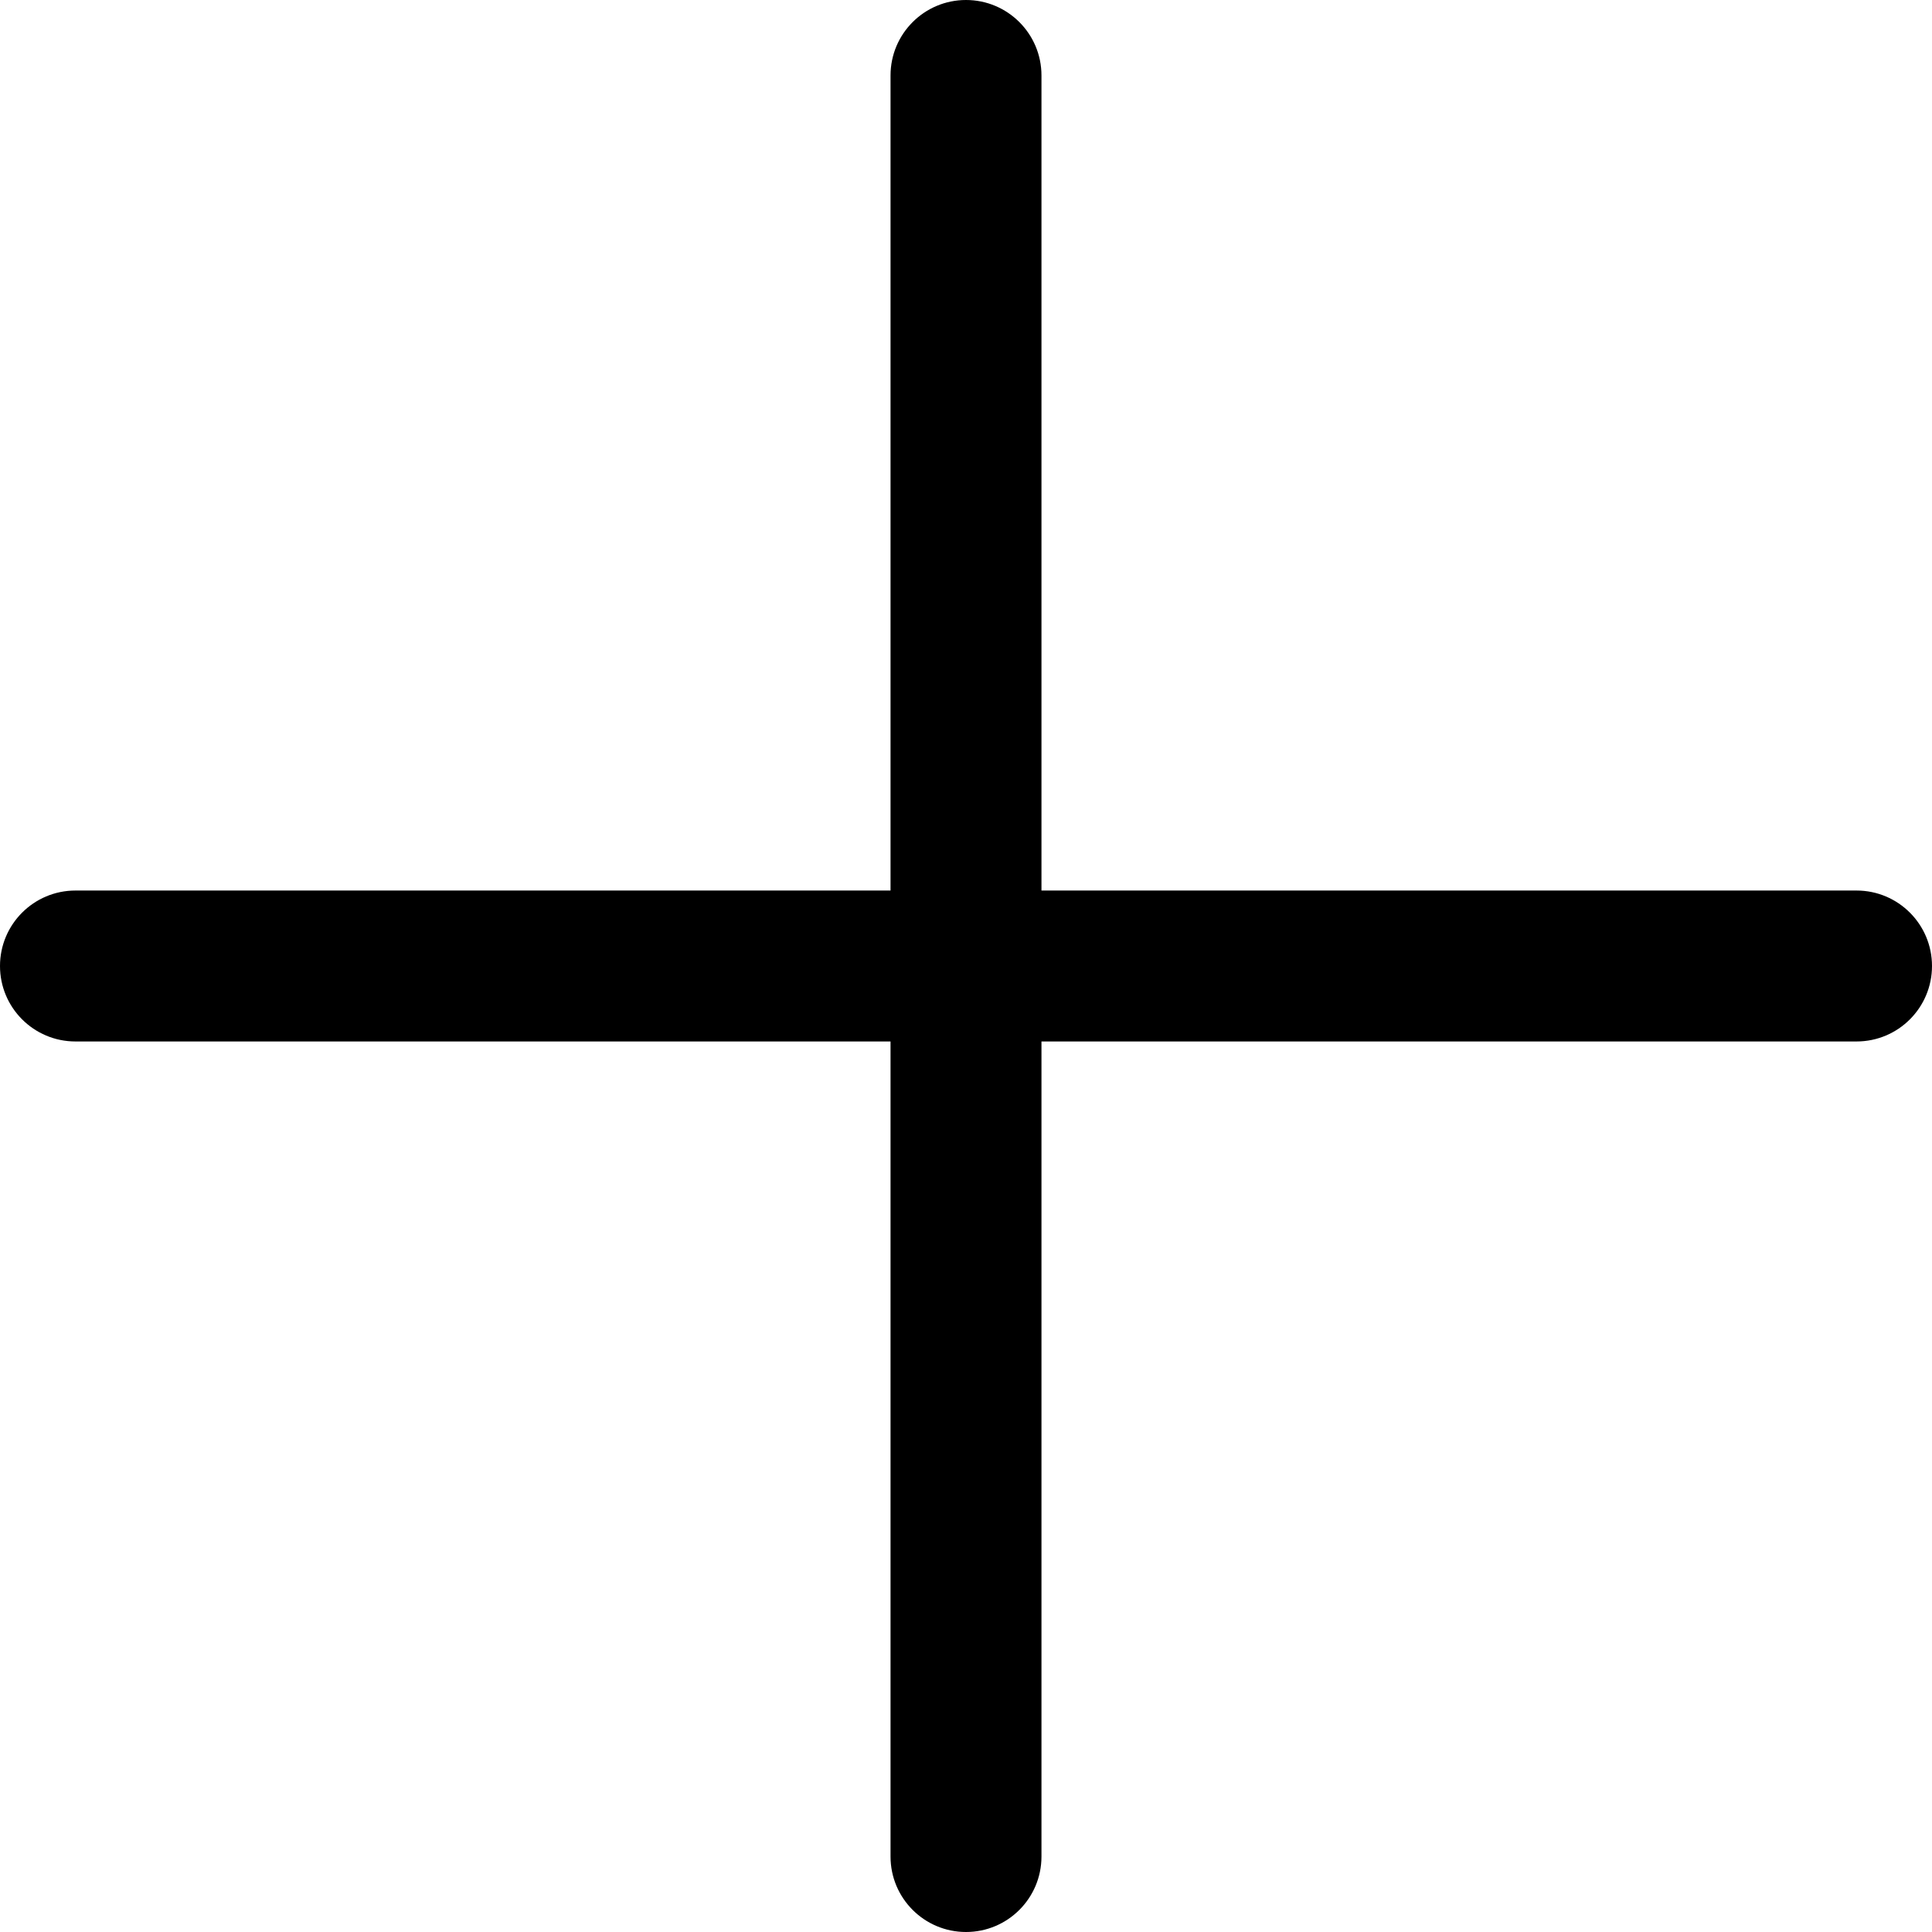
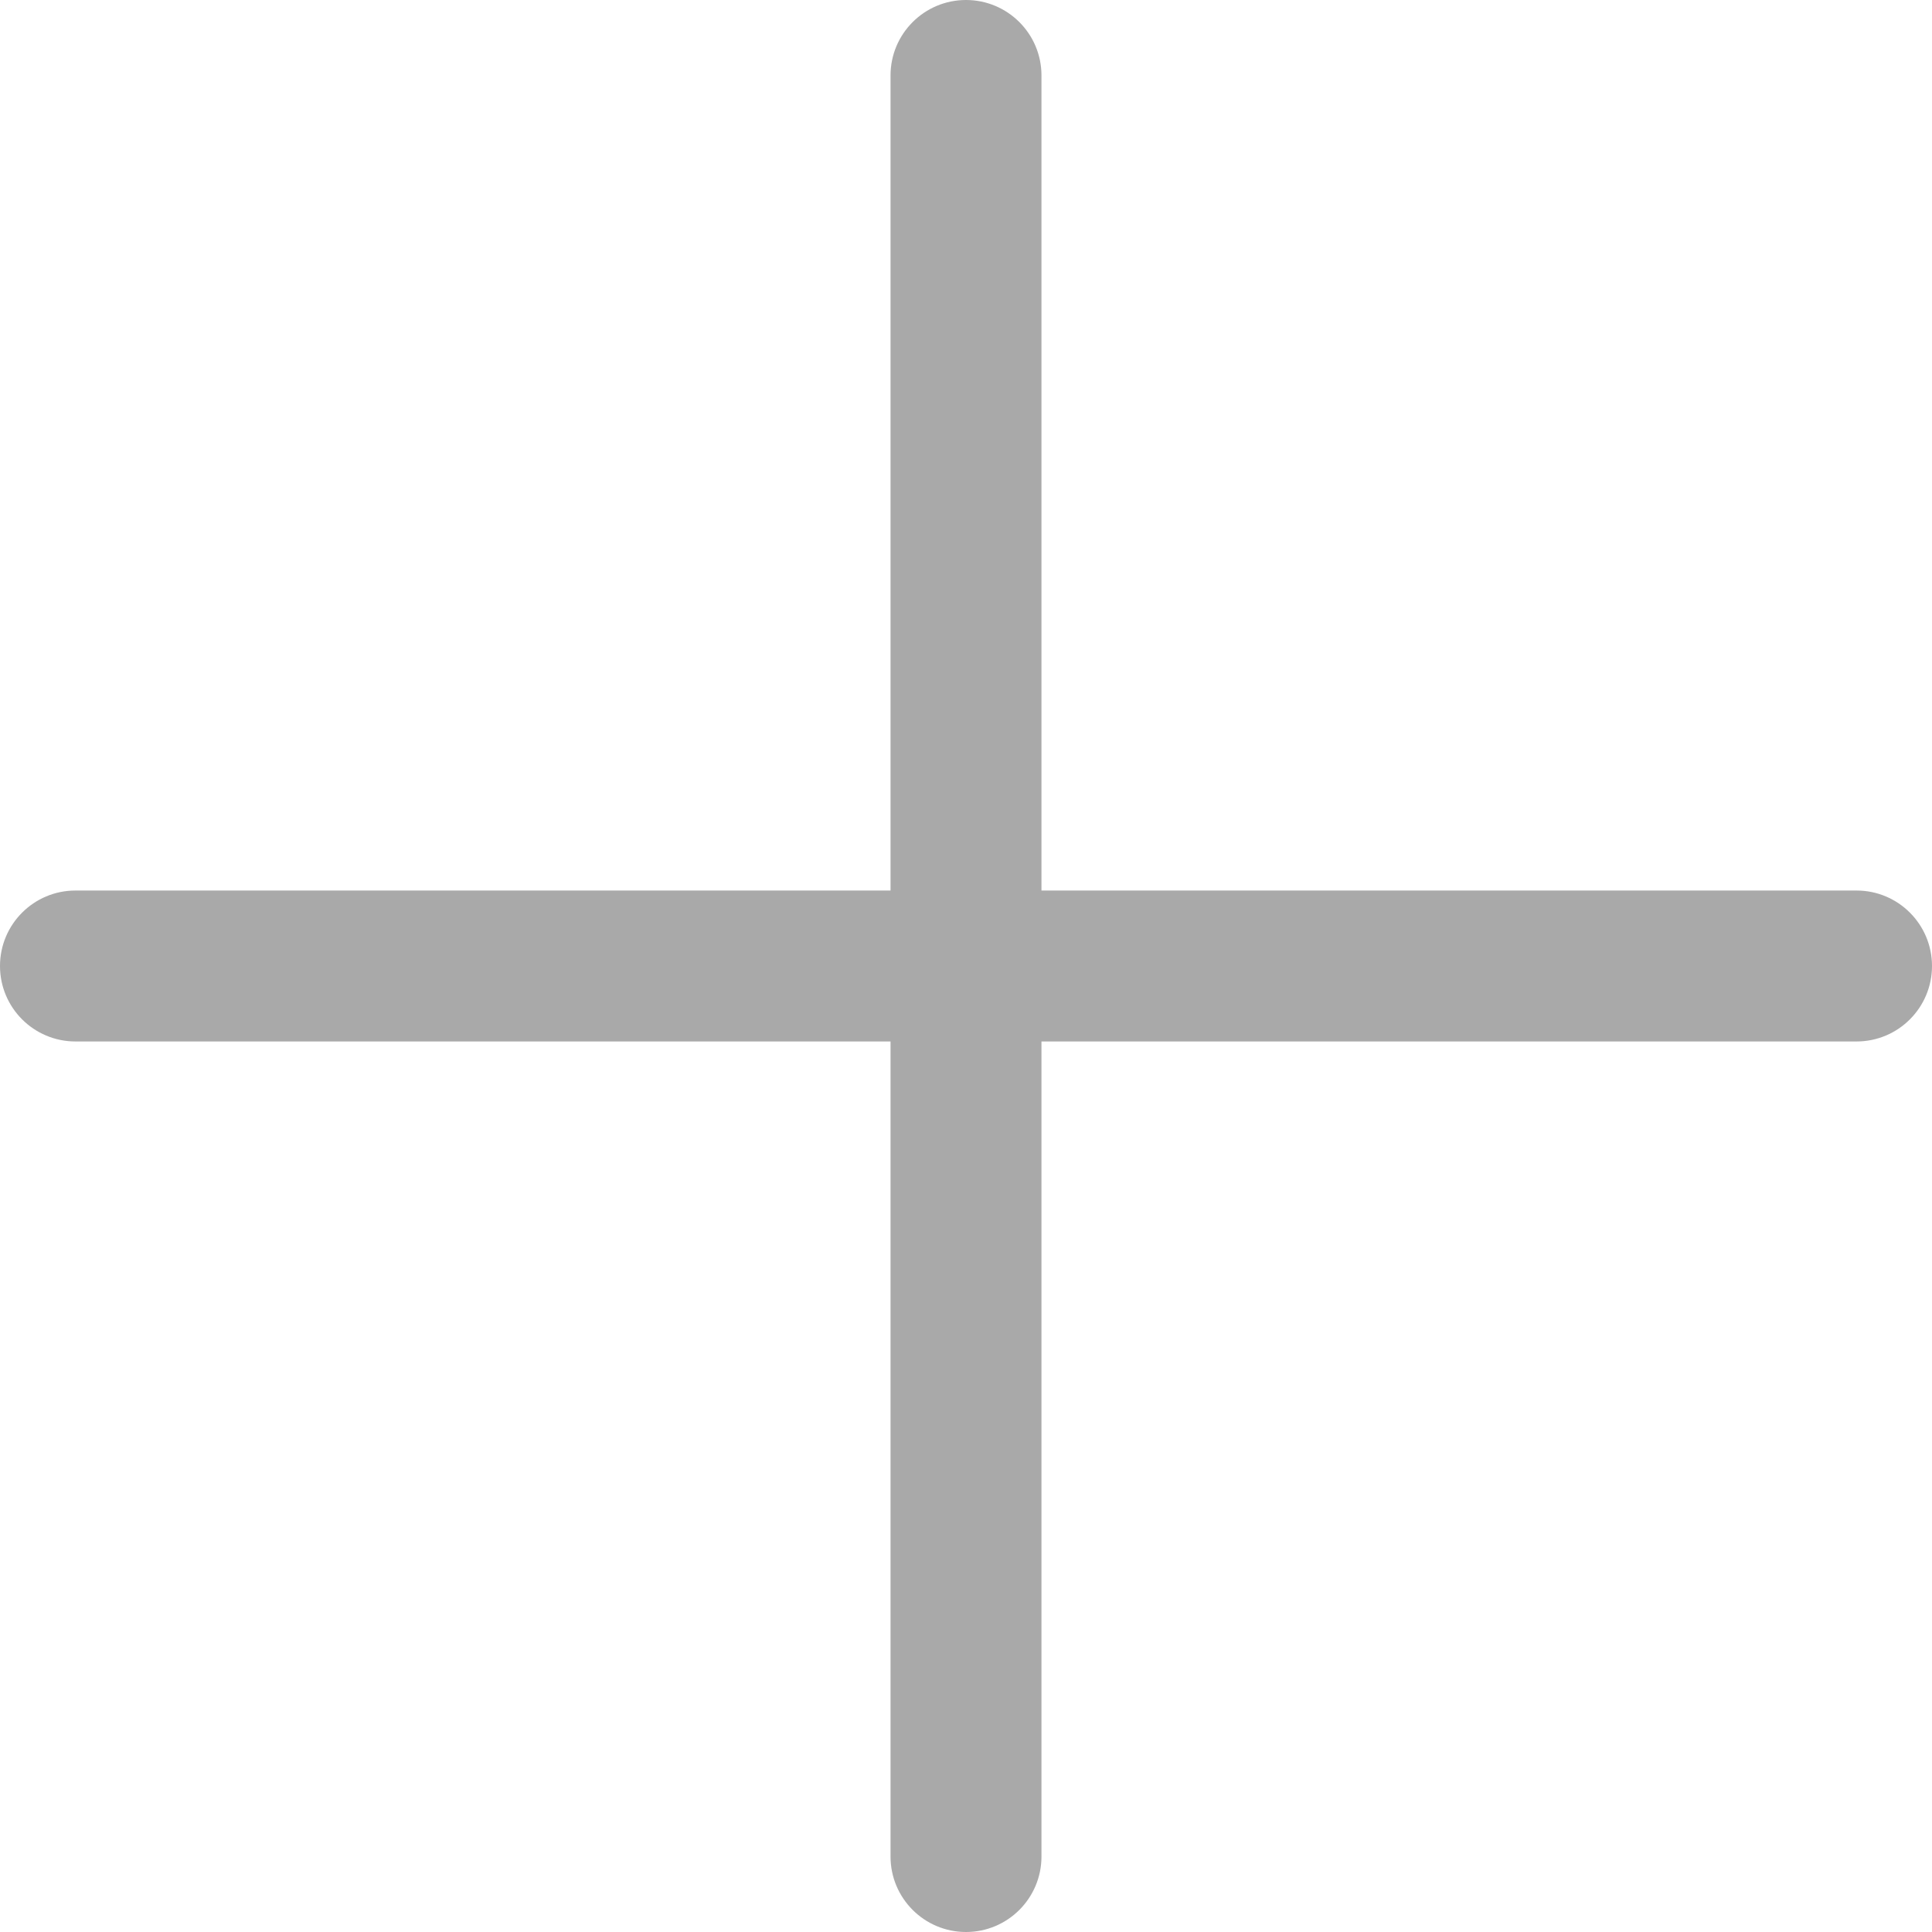
<svg xmlns="http://www.w3.org/2000/svg" version="1.1" id="Capa_1" x="0px" y="0px" viewBox="0 0 512 512" style="enable-background:new 0 0 512 512;" xml:space="preserve">
  <g>
    <g>
-       <path d="M492,236H276V20c0-11.046-8.954-20-20-20c-11.046,0-20,8.954-20,20v216H20c-11.046,0-20,8.954-20,20s8.954,20,20,20h216    v216c0,11.046,8.954,20,20,20s20-8.954,20-20V276h216c11.046,0,20-8.954,20-20C512,244.954,503.046,236,492,236z" />
+       <path fill="darkgray " d="M492,236H276V20c0-11.046-8.954-20-20-20c-11.046,0-20,8.954-20,20v216H20c-11.046,0-20,8.954-20,20s8.954,20,20,20h216    v216c0,11.046,8.954,20,20,20s20-8.954,20-20V276h216c11.046,0,20-8.954,20-20C512,244.954,503.046,236,492,236z" />
    </g>
  </g>
  <g>
</g>
  <g>
</g>
  <g>
</g>
  <g>
</g>
  <g>
</g>
  <g>
</g>
  <g>
</g>
  <g>
</g>
  <g>
</g>
  <g>
</g>
  <g>
</g>
  <g>
</g>
  <g>
</g>
  <g>
</g>
  <g>
</g>
</svg>
